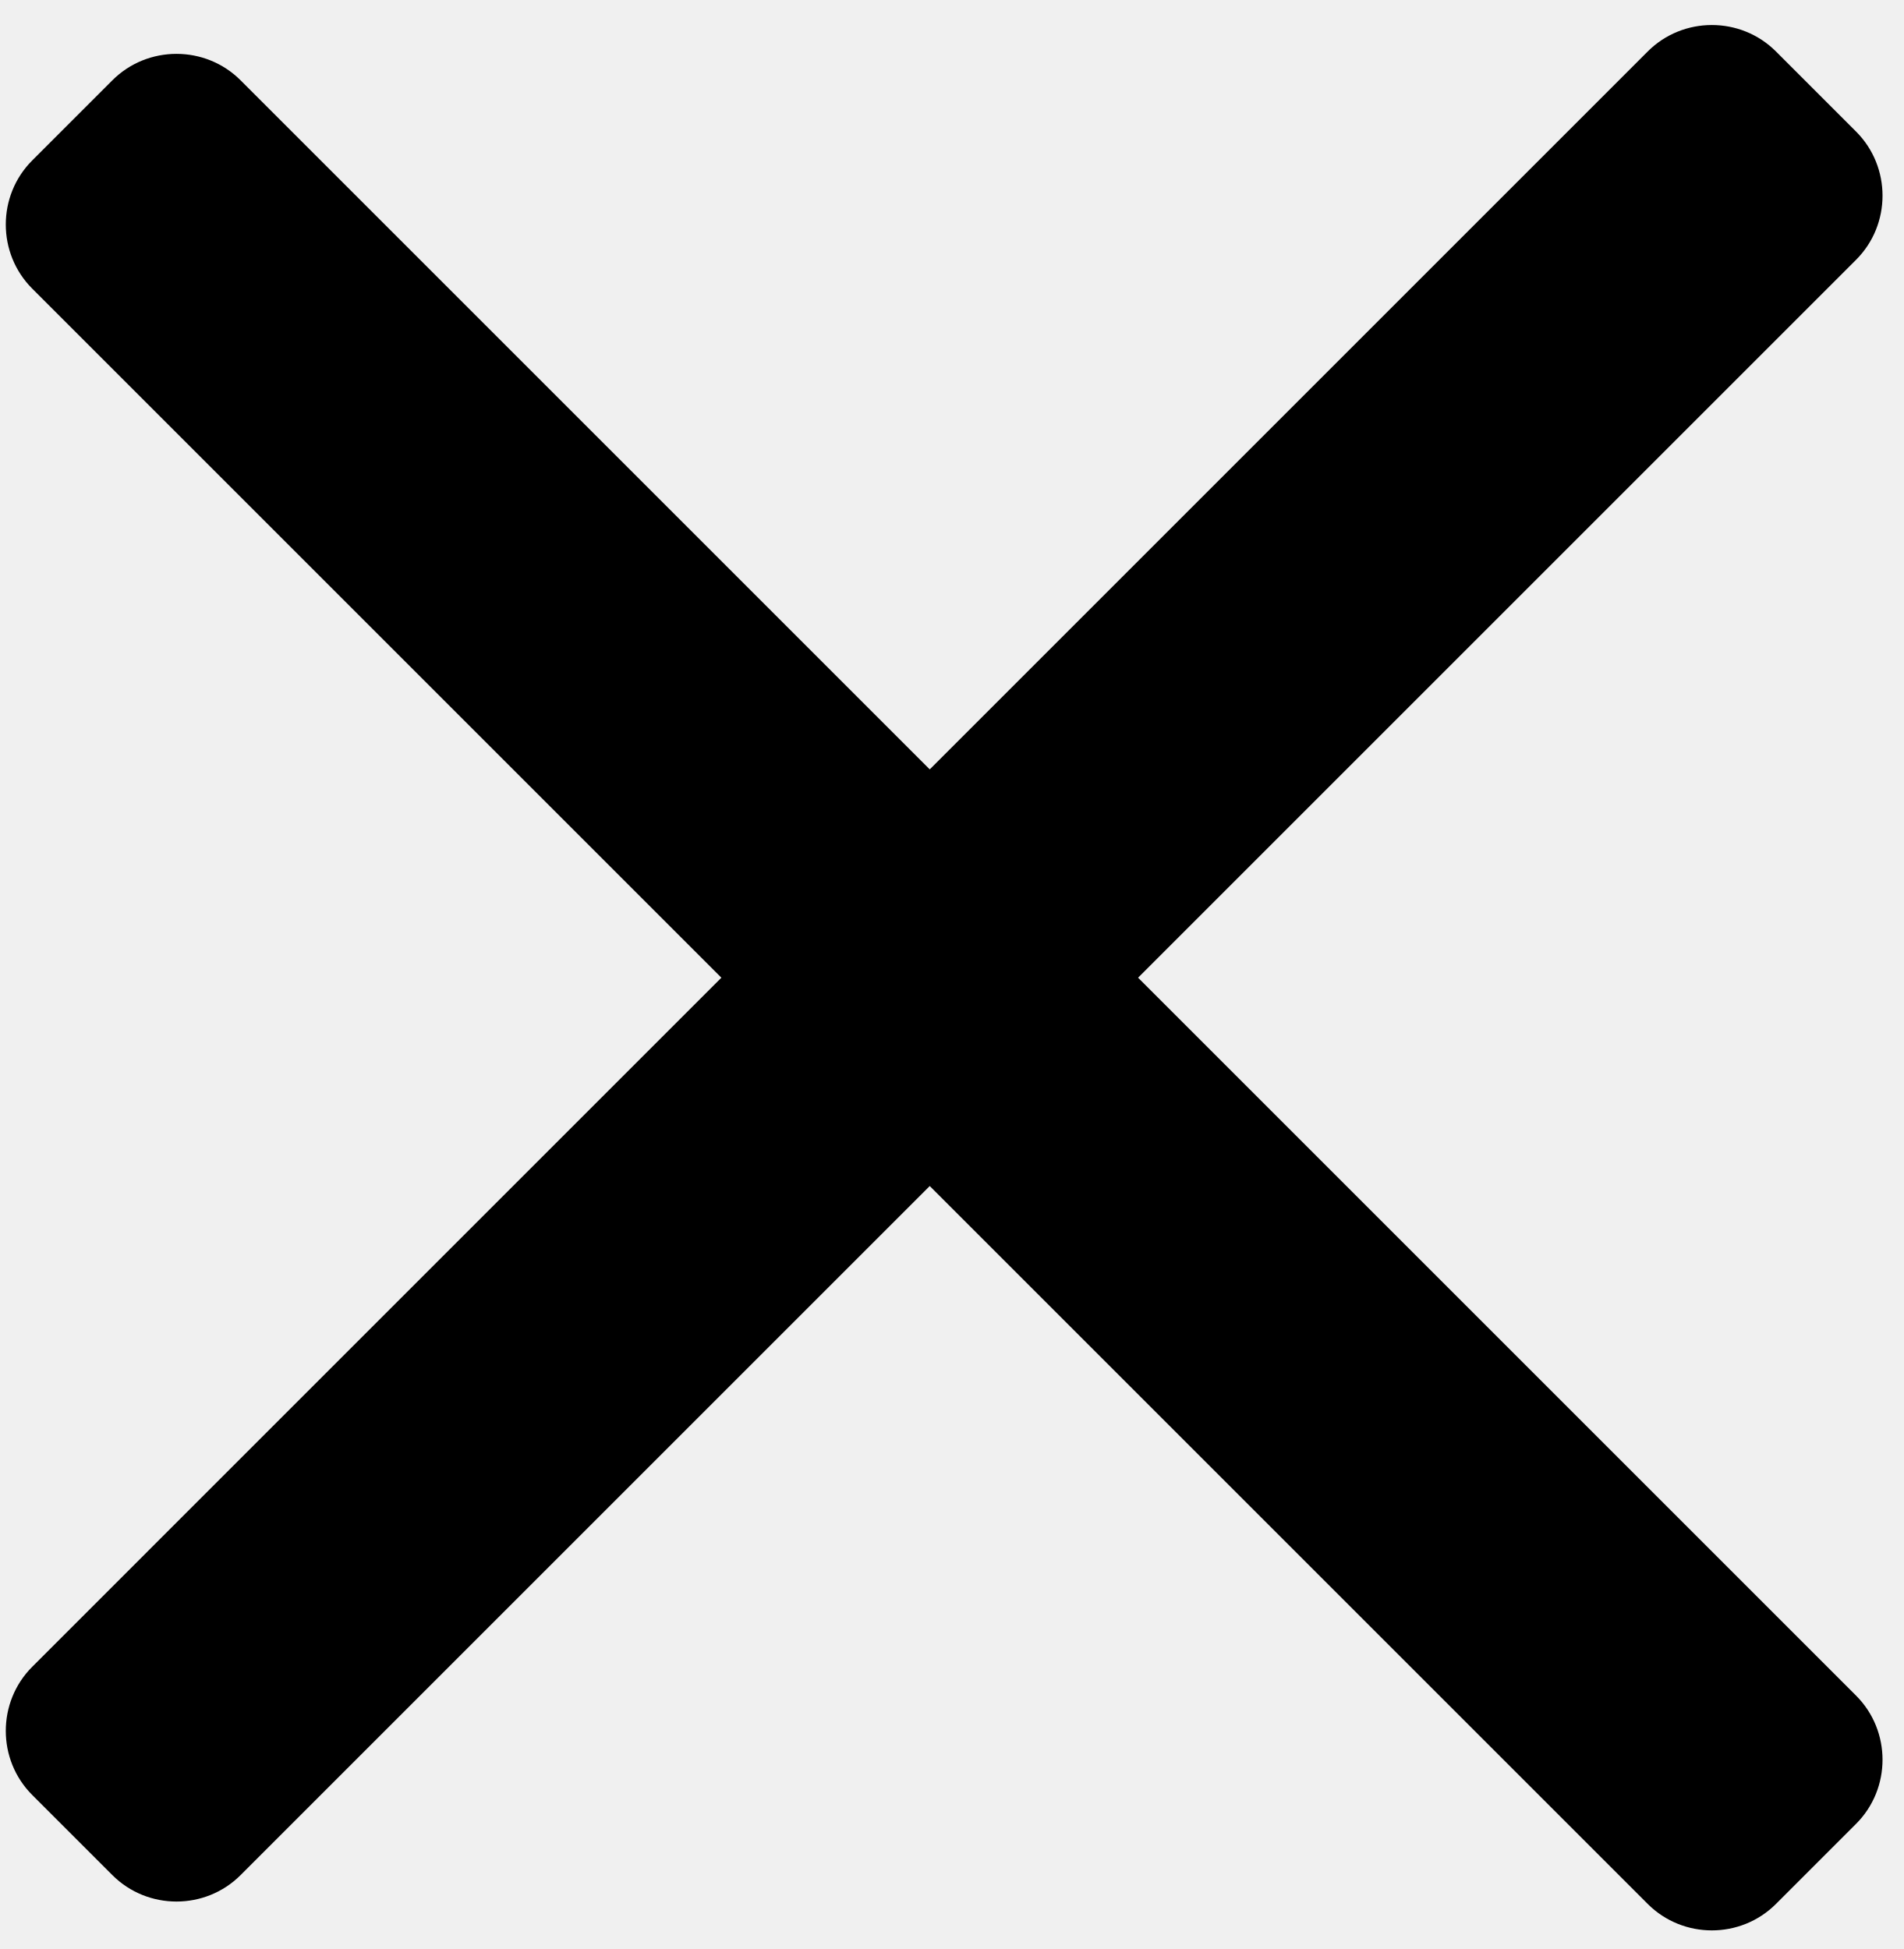
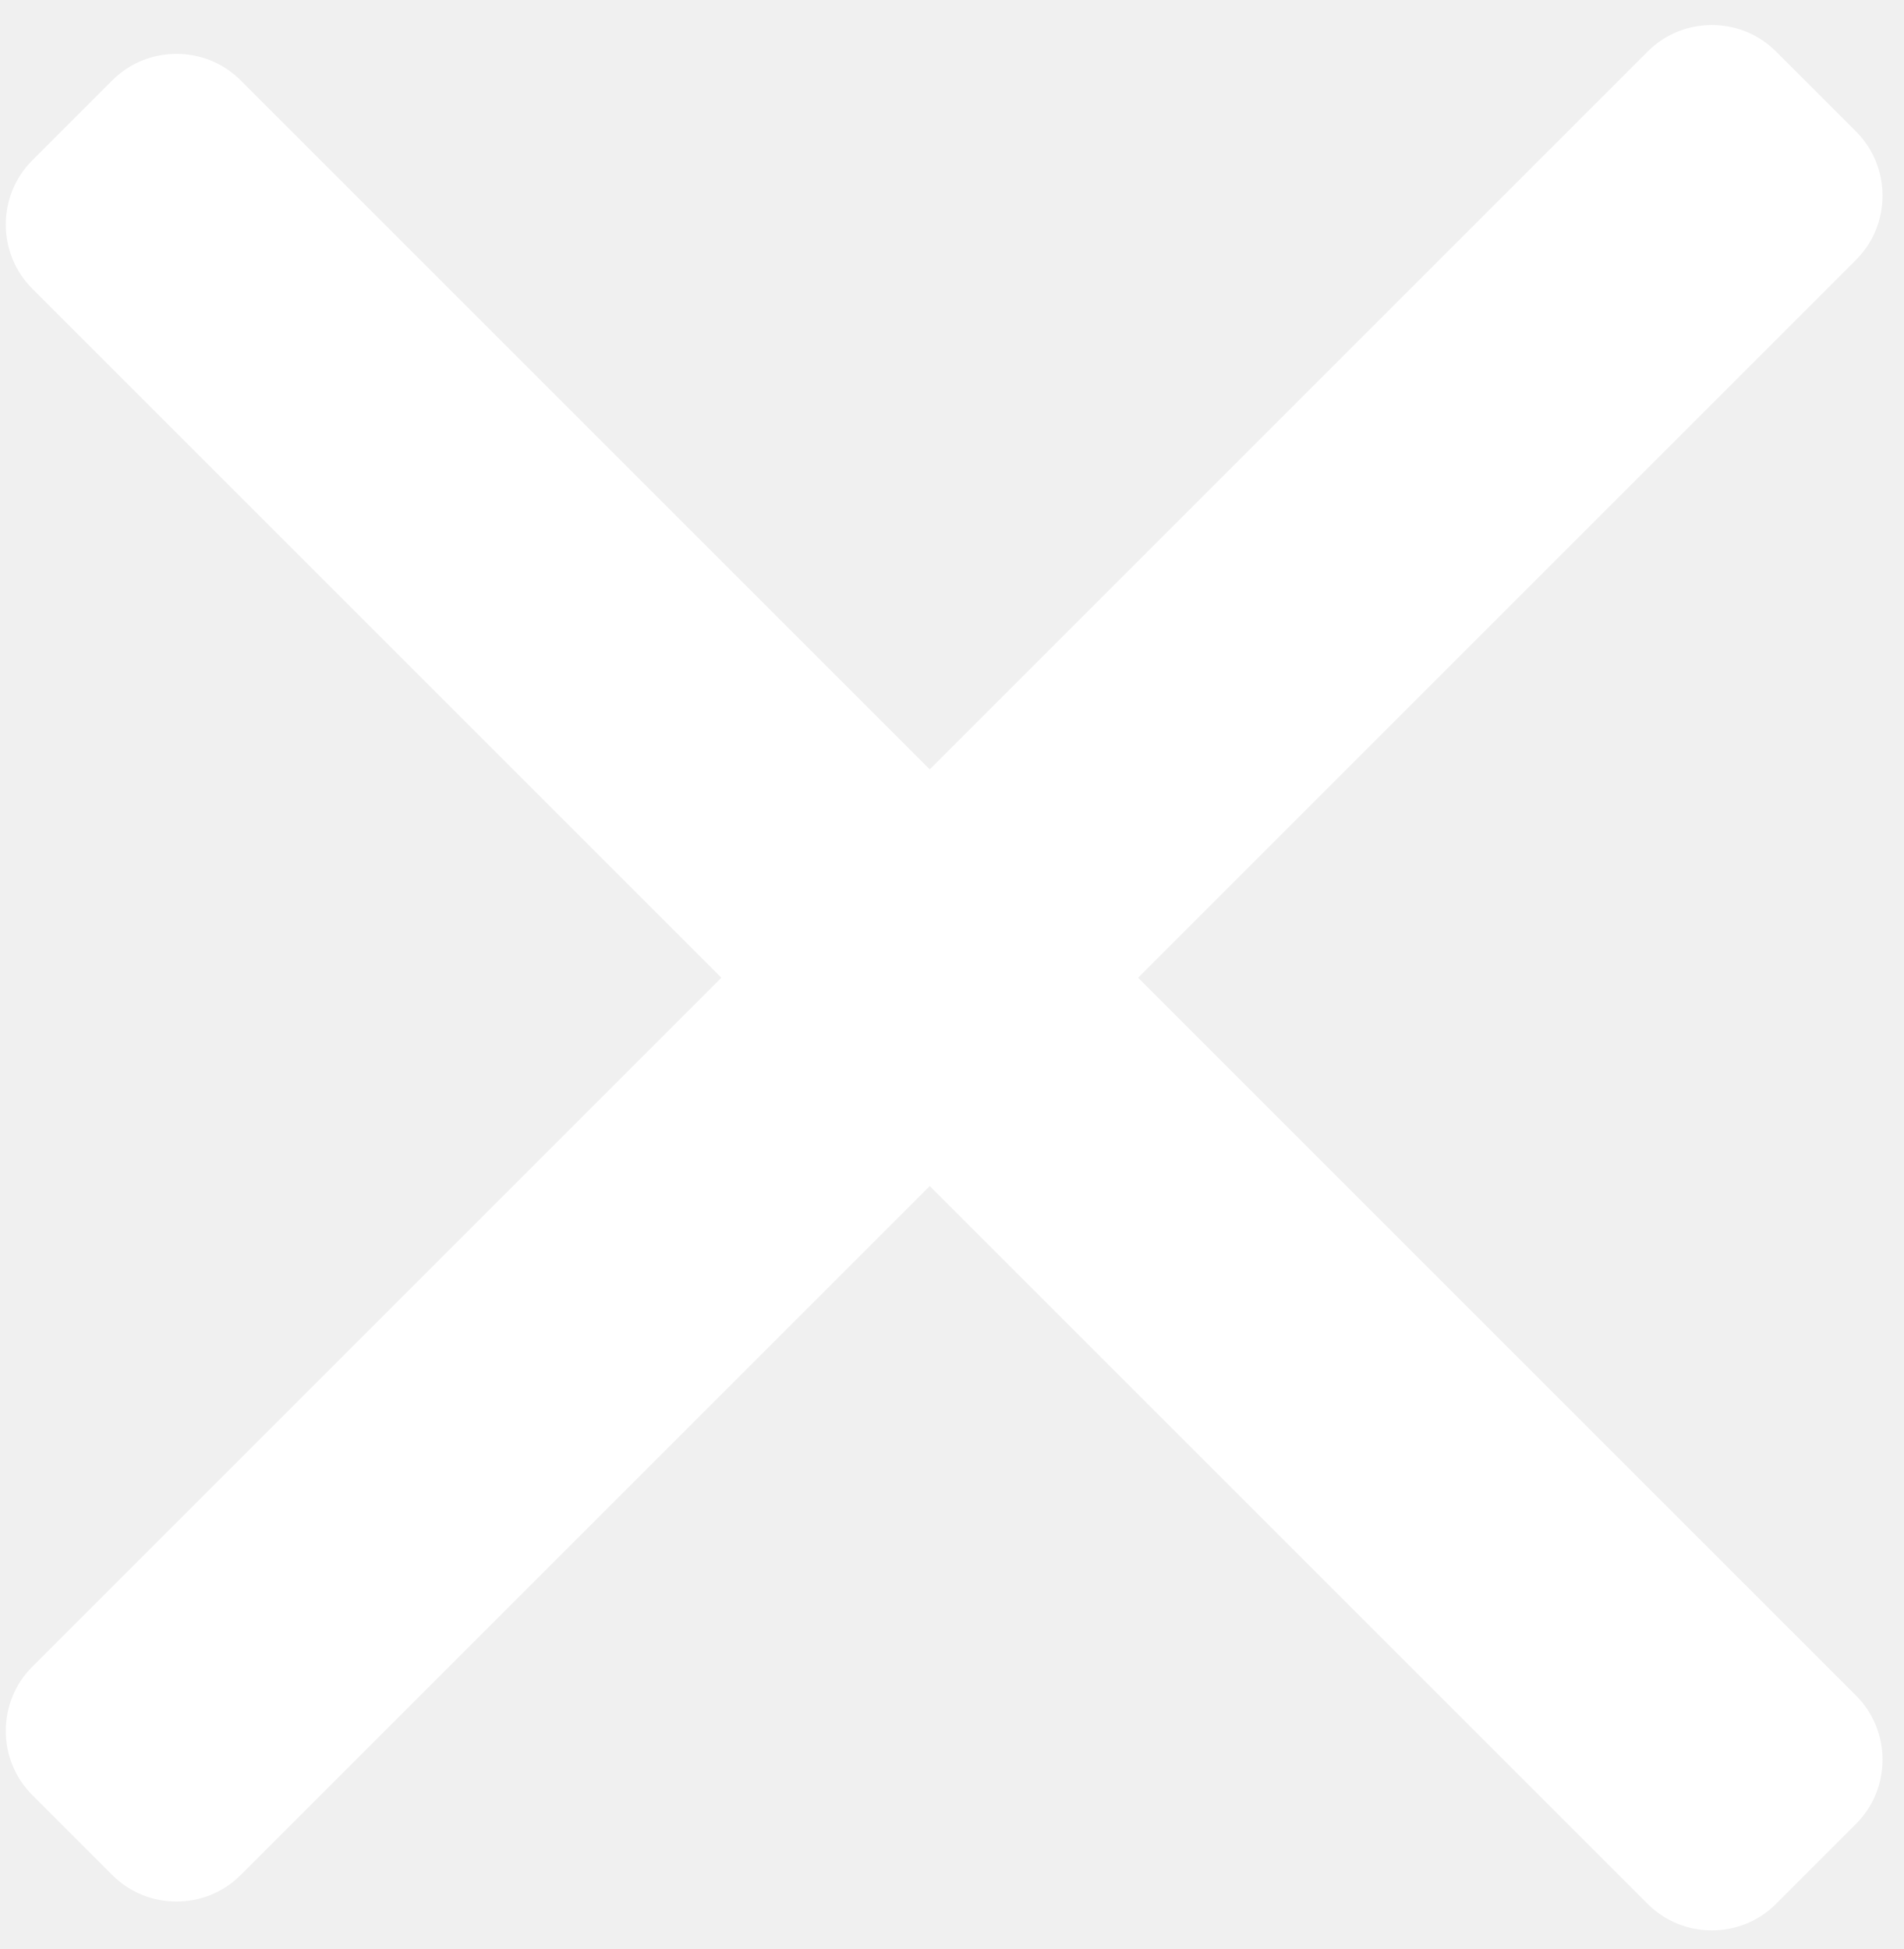
<svg xmlns="http://www.w3.org/2000/svg" width="42" height="43" viewBox="0 0 42 43" version="1.1">
  <g stroke="none" stroke-width="1" fill="none" fill-rule="evenodd">
-     <g transform="translate(-718, -60)" fill="#000000">
+     <g transform="translate(-718, -60)" fill="#FFFFFF">
      <g transform="translate(739.5, 81.5) rotate(-45) translate(-739.5, -81.5) translate(712, 54)">
        <path d="M30 30.1L30 52.5C30 53.6 29.1 54.5 28 54.5L25.5 54.5C24.4 54.5 23.5 53.6 23.5 52.5L23.5 30.1 2 30.1C0.9 30.1 0 29.2 0 28.1L0 25.6C0 24.5 0.9 23.6 2 23.6L23.5 23.6 23.5 2.1C23.5 1 24.4 0.1 25.5 0.1L28 0.1C29.1 0.1 30 1 30 2.1L30 23.6 52.4 23.6C53.5 23.6 54.4 24.5 54.4 25.6L54.4 28.1C54.4 29.2 53.5 30.1 52.4 30.1L30 30.1Z" />
      </g>
    </g>
  </g>
</svg>
